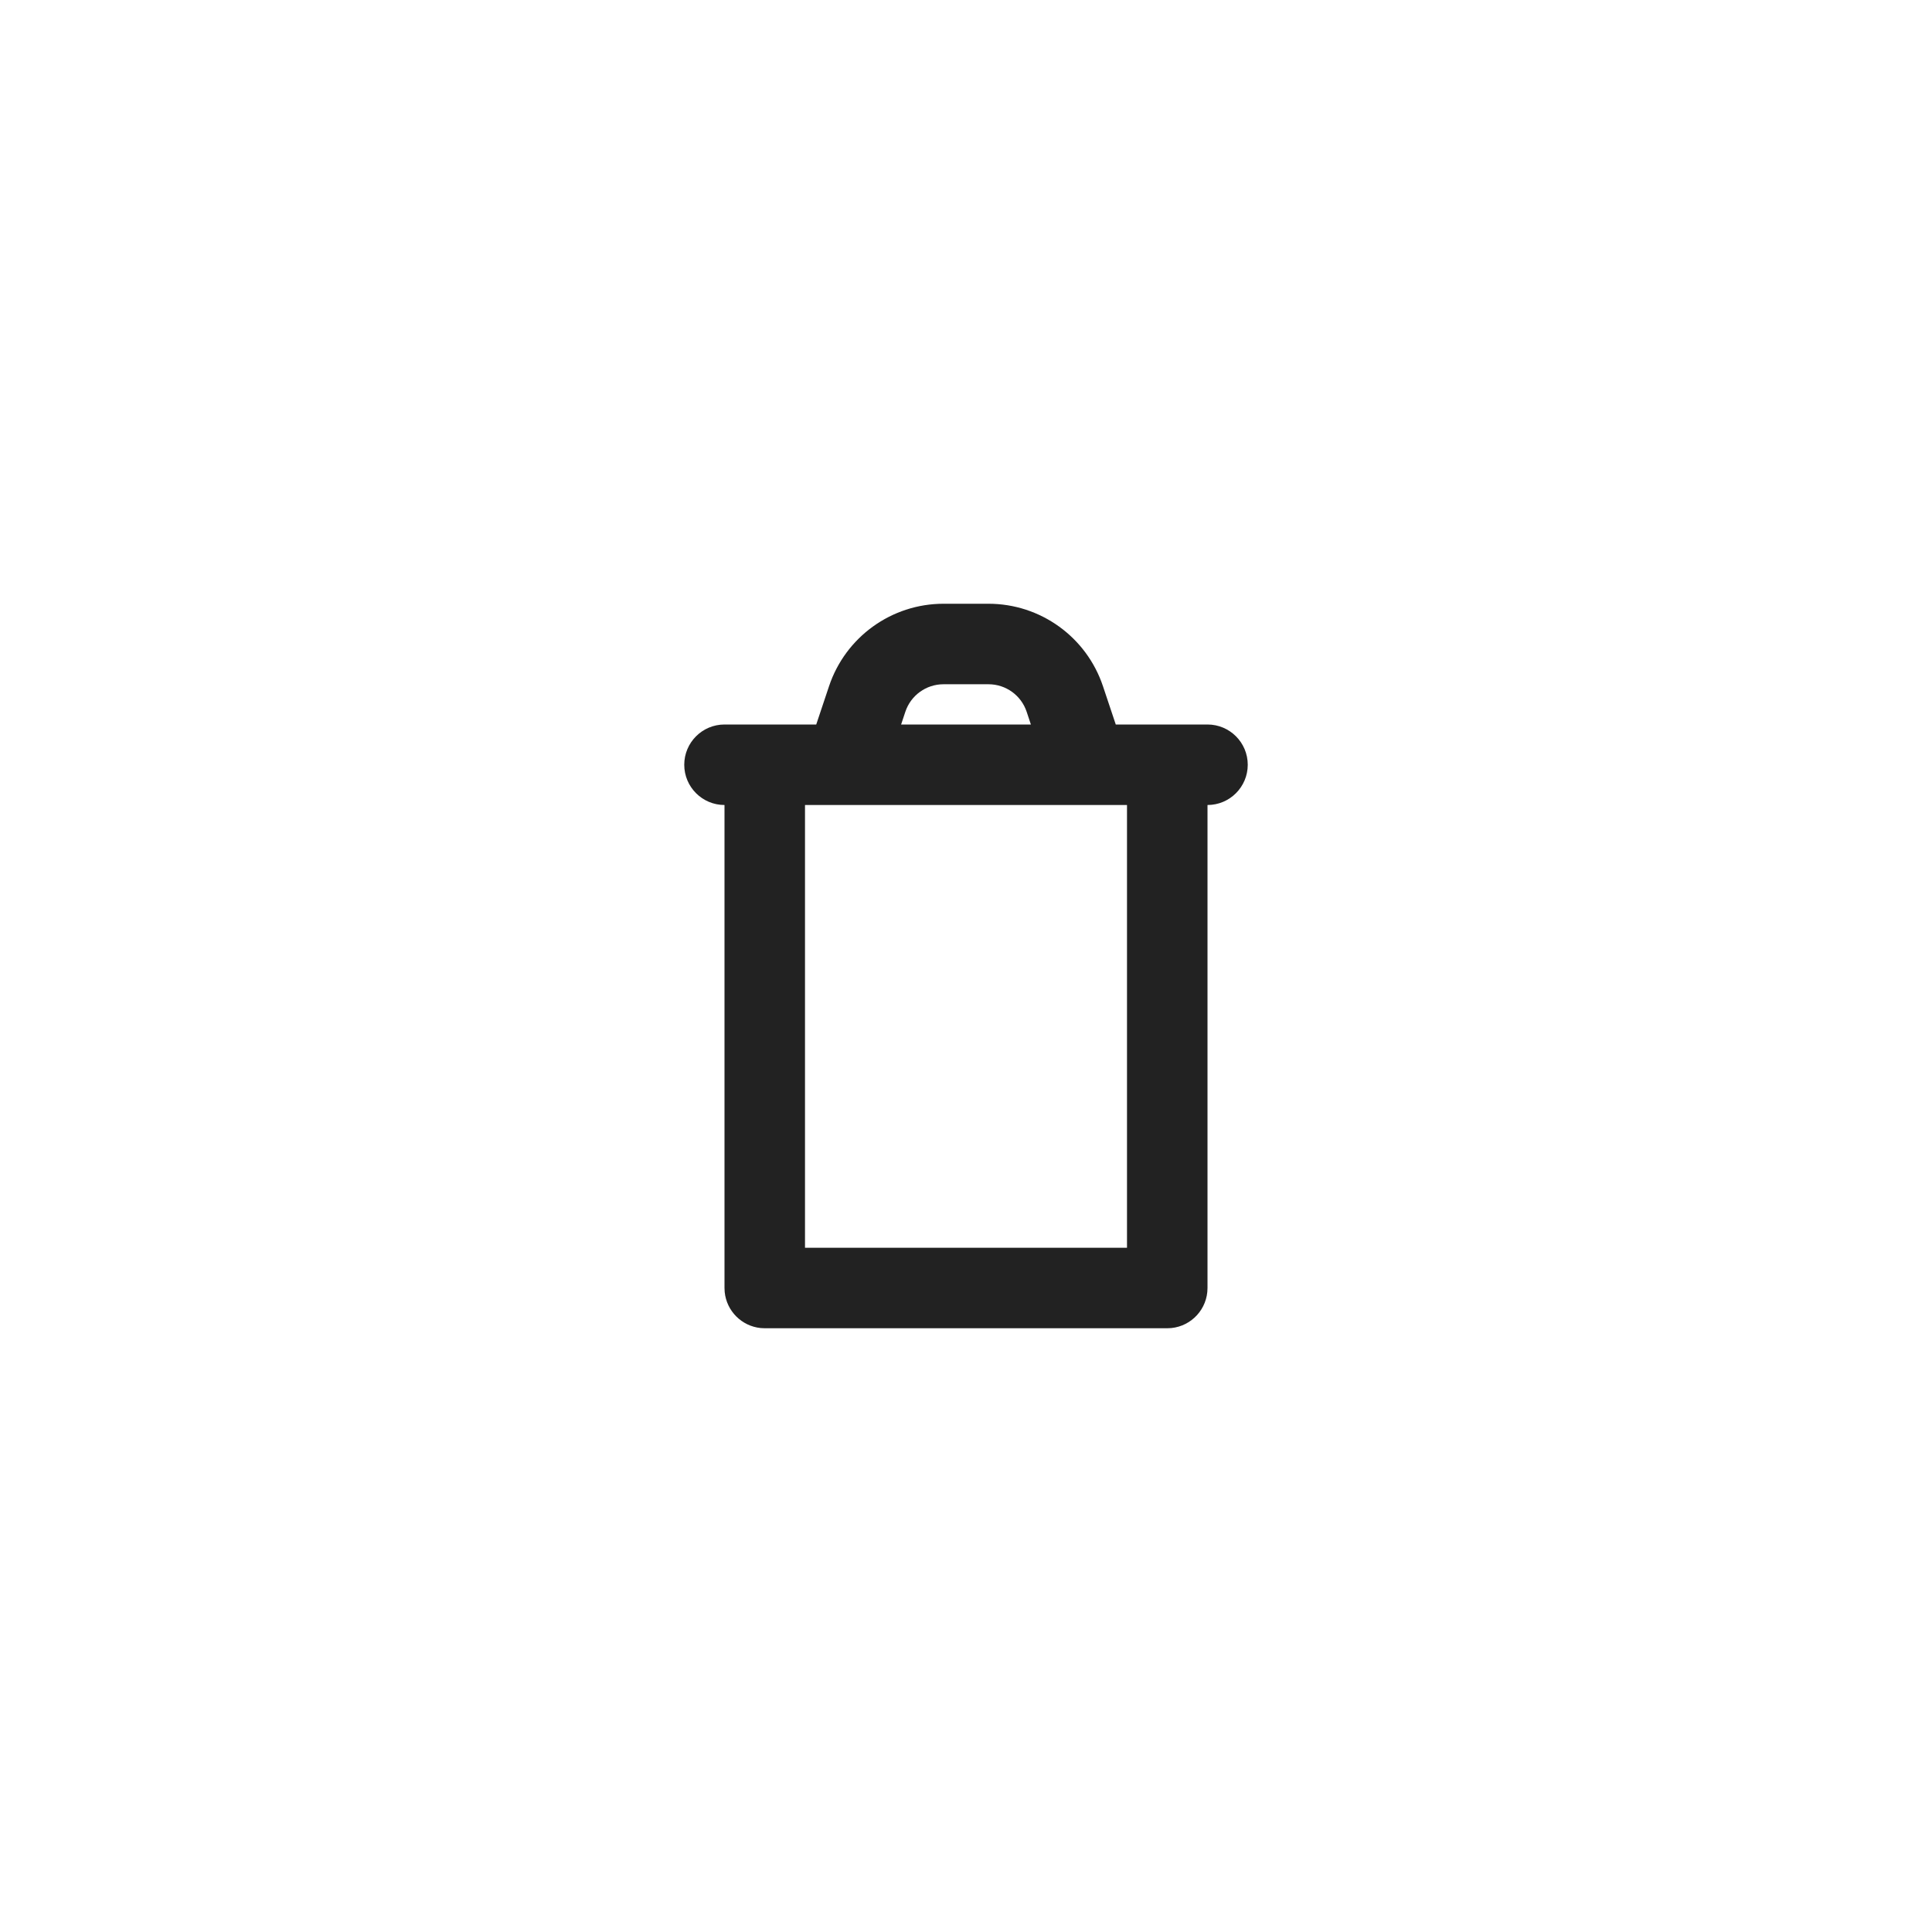
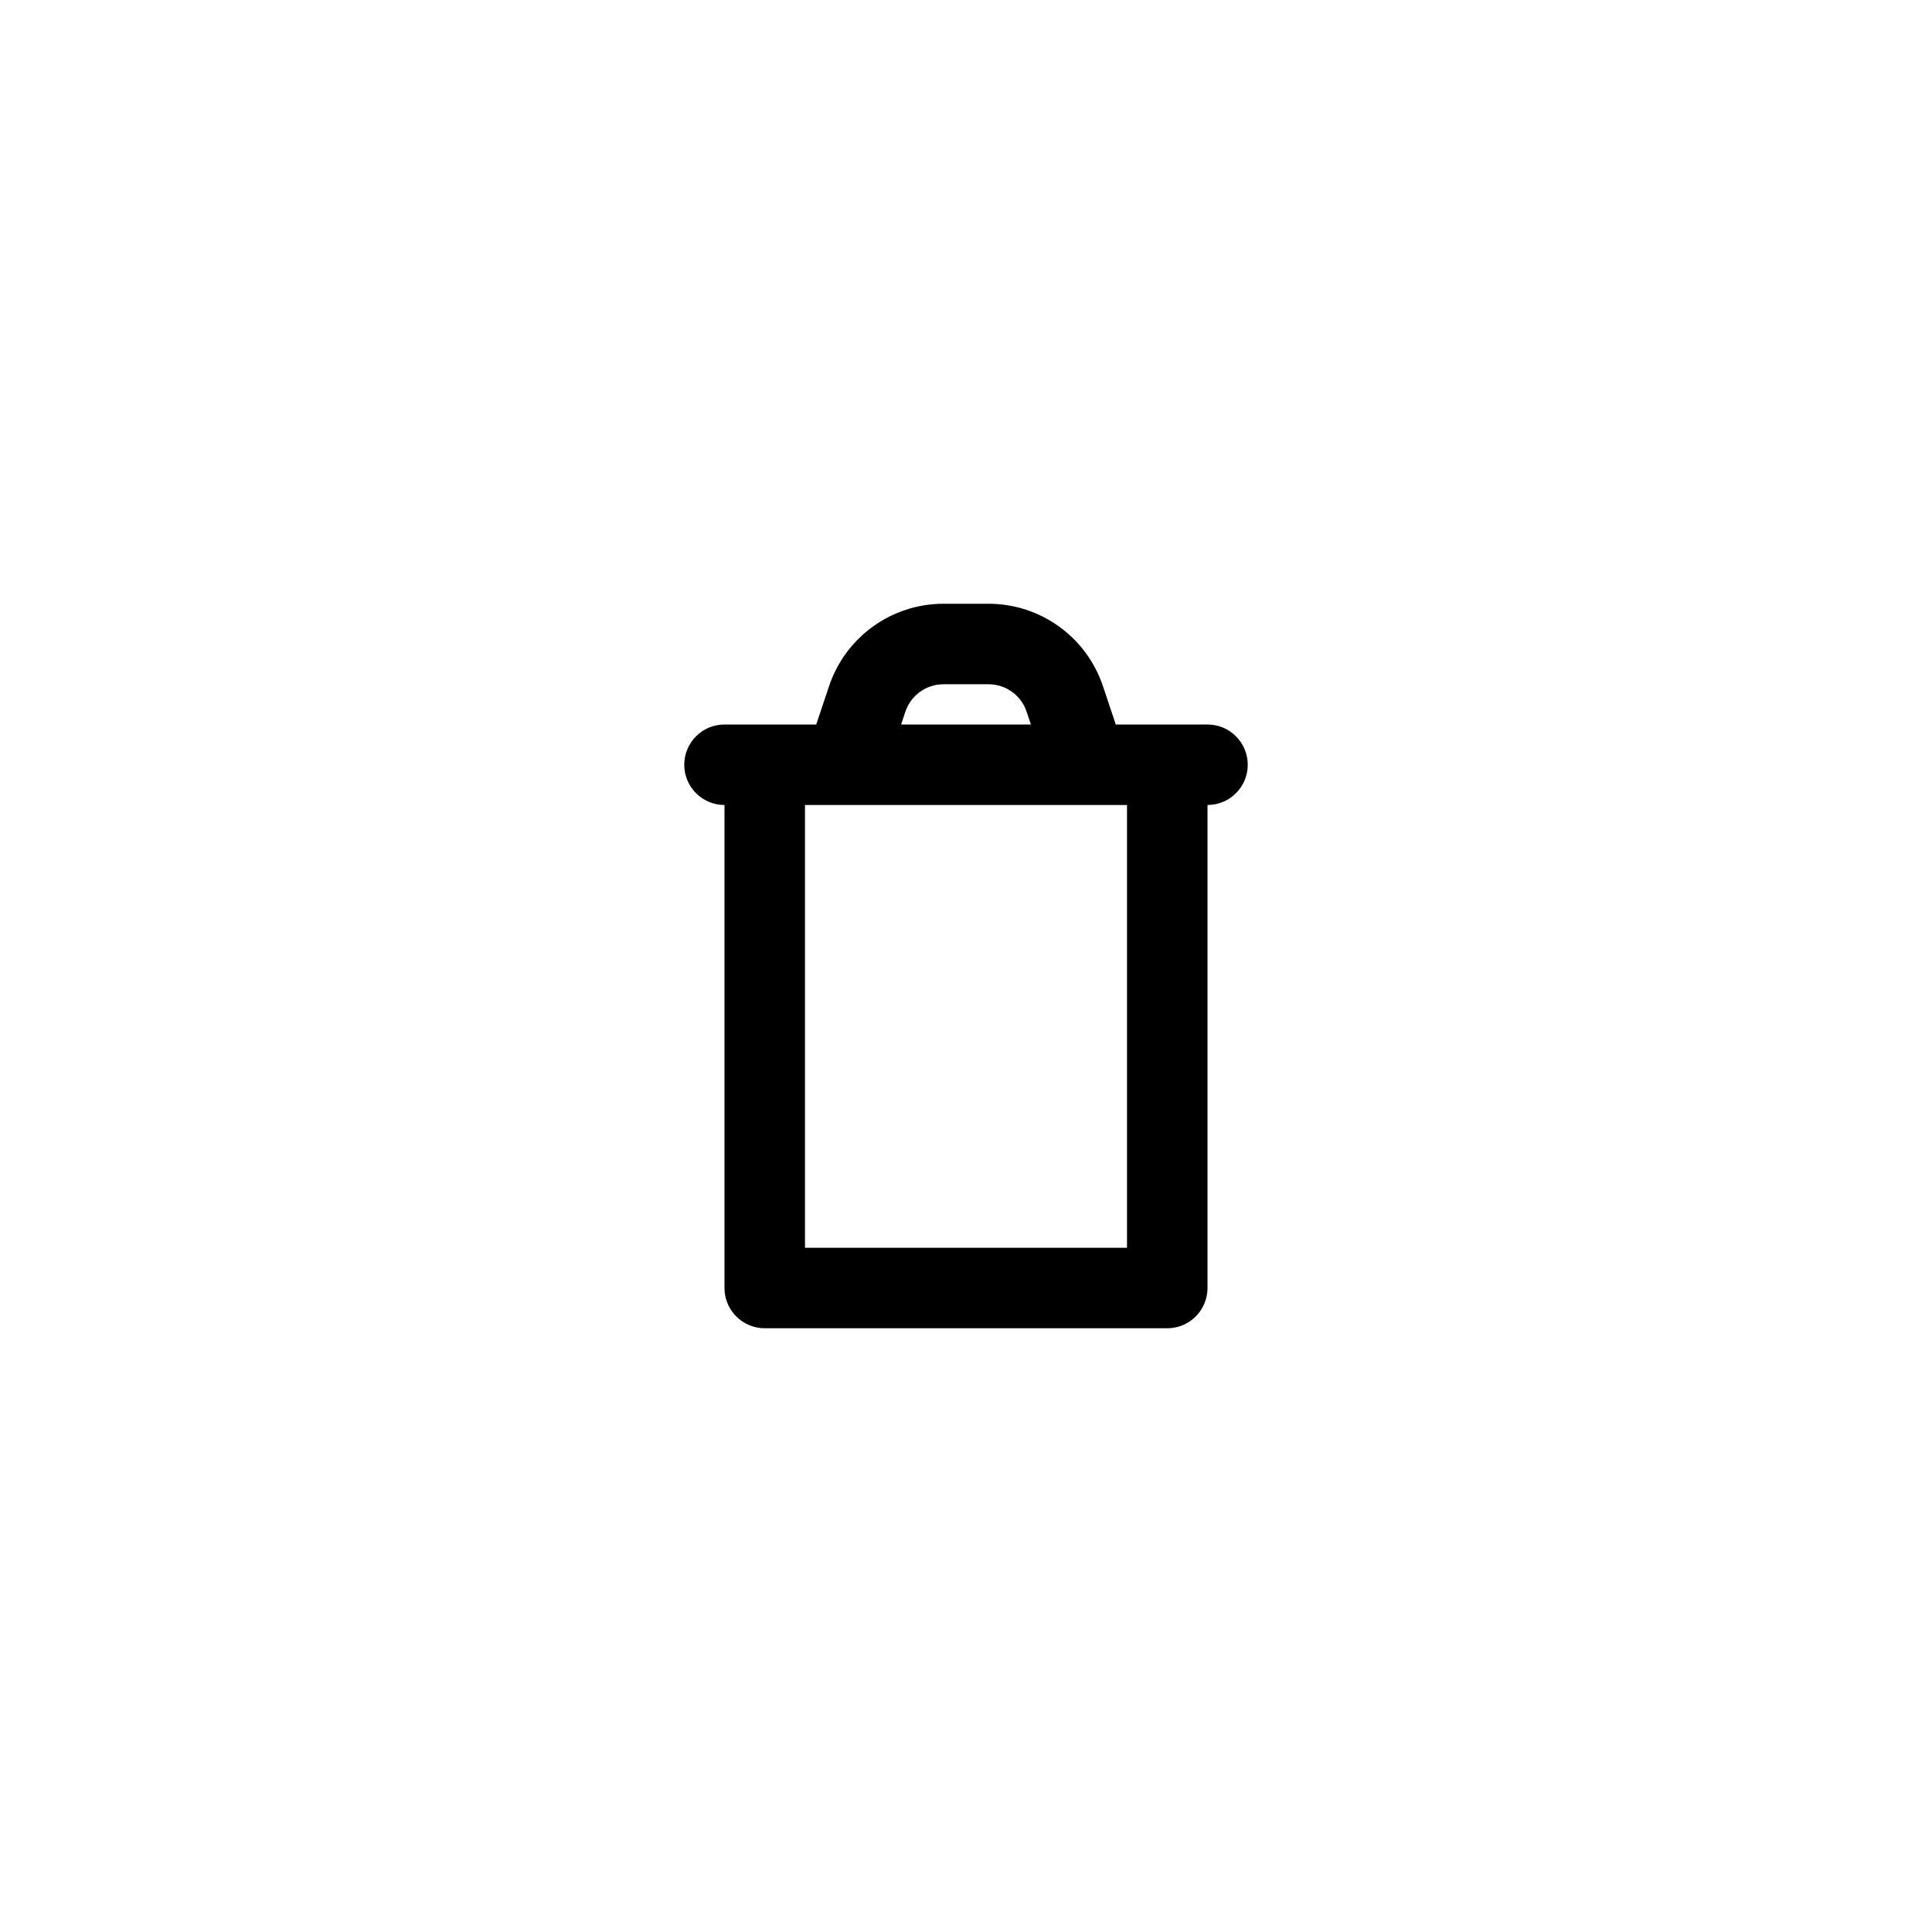
- <svg xmlns="http://www.w3.org/2000/svg" width="48" height="48" viewBox="0 0 48 48" fill="none">
-   <path d="M24.559 15C25.85 15 26.996 15.827 27.404 17.052L27.721 18H30C30.552 18 31 18.448 31 19C31 19.552 30.552 20 30 20V32C30 32.518 29.607 32.944 29.102 32.995L29 33H19L18.898 32.995C18.427 32.947 18.053 32.573 18.005 32.102L18 32V20C17.448 20 17 19.552 17 19C17 18.448 17.448 18 18 18H20.279L20.596 17.052C21.004 15.827 22.15 15 23.441 15H24.559ZM20 31H28V20H20V31ZM23.441 17C23.011 17 22.629 17.275 22.493 17.684L22.388 18H25.612L25.507 17.684C25.371 17.275 24.989 17 24.559 17H23.441Z" fill="#222222" />
+ <svg xmlns="http://www.w3.org/2000/svg" width="32" height="32" viewBox="0 0 48 48" fill="none">
+   <path d="M24.559 15C25.85 15 26.996 15.827 27.404 17.052L27.721 18H30C30.552 18 31 18.448 31 19C31 19.552 30.552 20 30 20V32C30 32.518 29.607 32.944 29.102 32.995L29 33H19L18.898 32.995C18.427 32.947 18.053 32.573 18.005 32.102L18 32V20C17.448 20 17 19.552 17 19C17 18.448 17.448 18 18 18H20.279L20.596 17.052C21.004 15.827 22.15 15 23.441 15H24.559ZM20 31H28V20H20V31ZM23.441 17C23.011 17 22.629 17.275 22.493 17.684L22.388 18H25.612L25.507 17.684C25.371 17.275 24.989 17 24.559 17H23.441Z" fill="currentColor" />
</svg>
